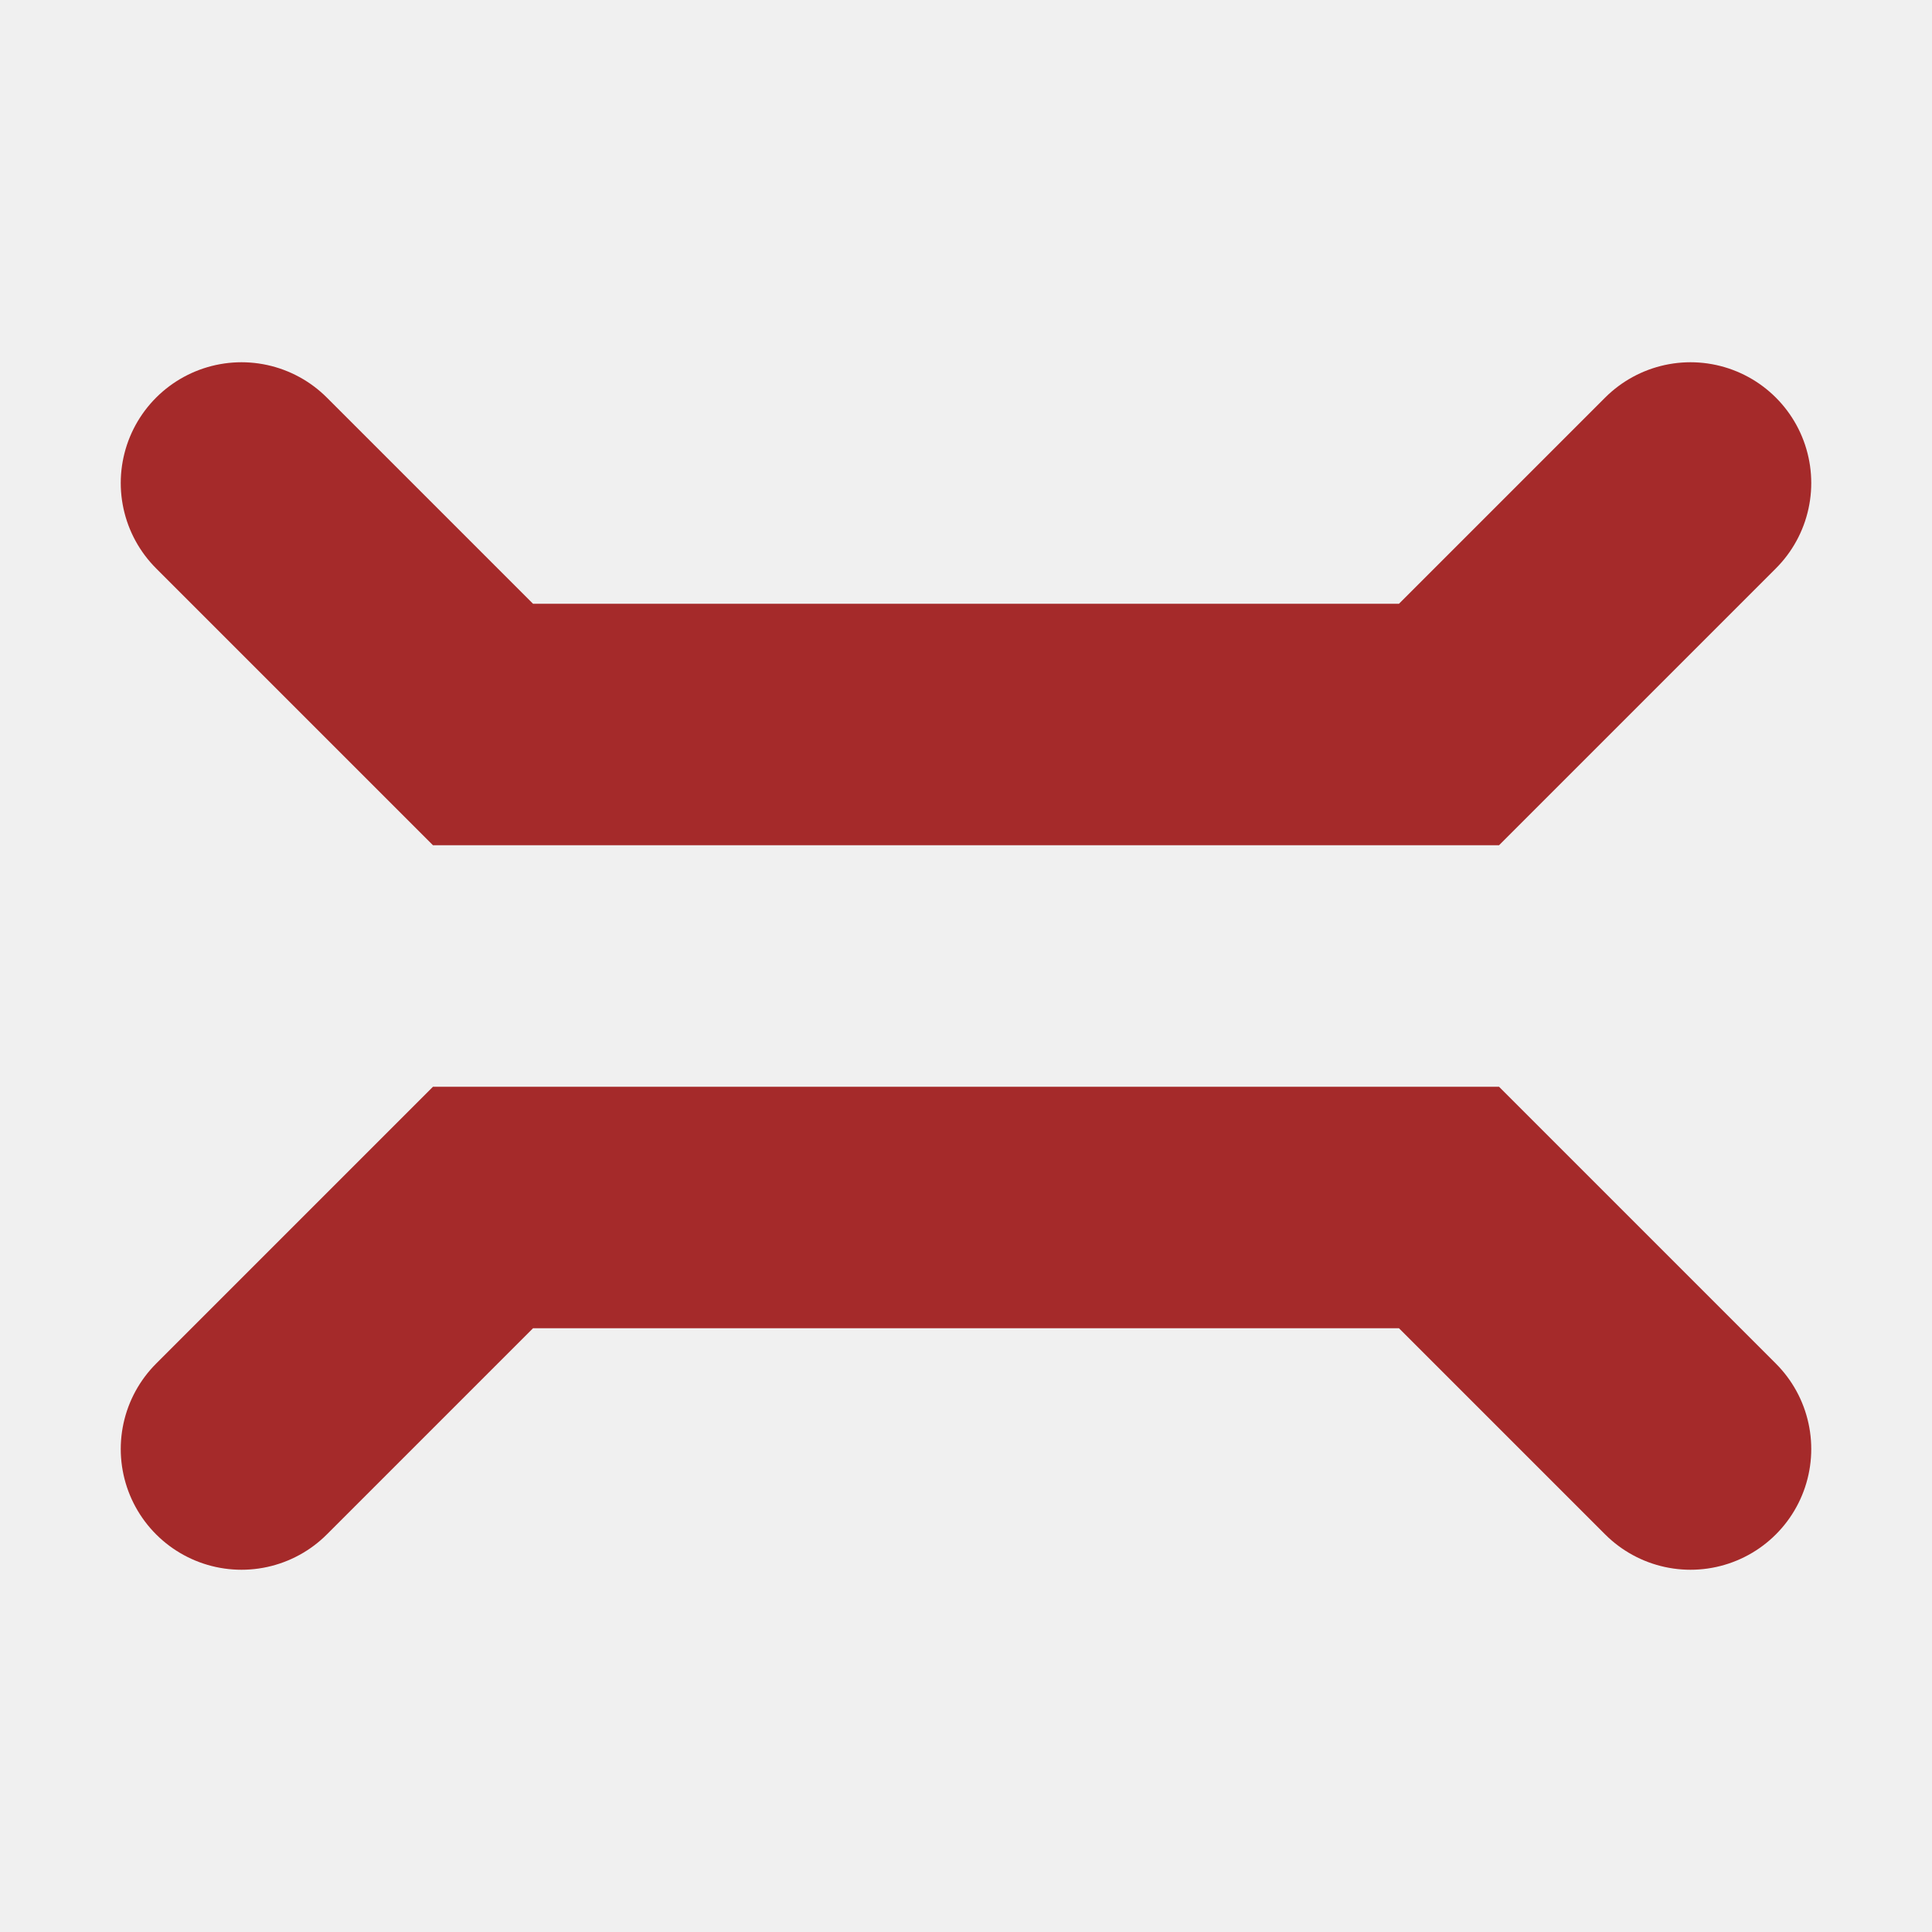
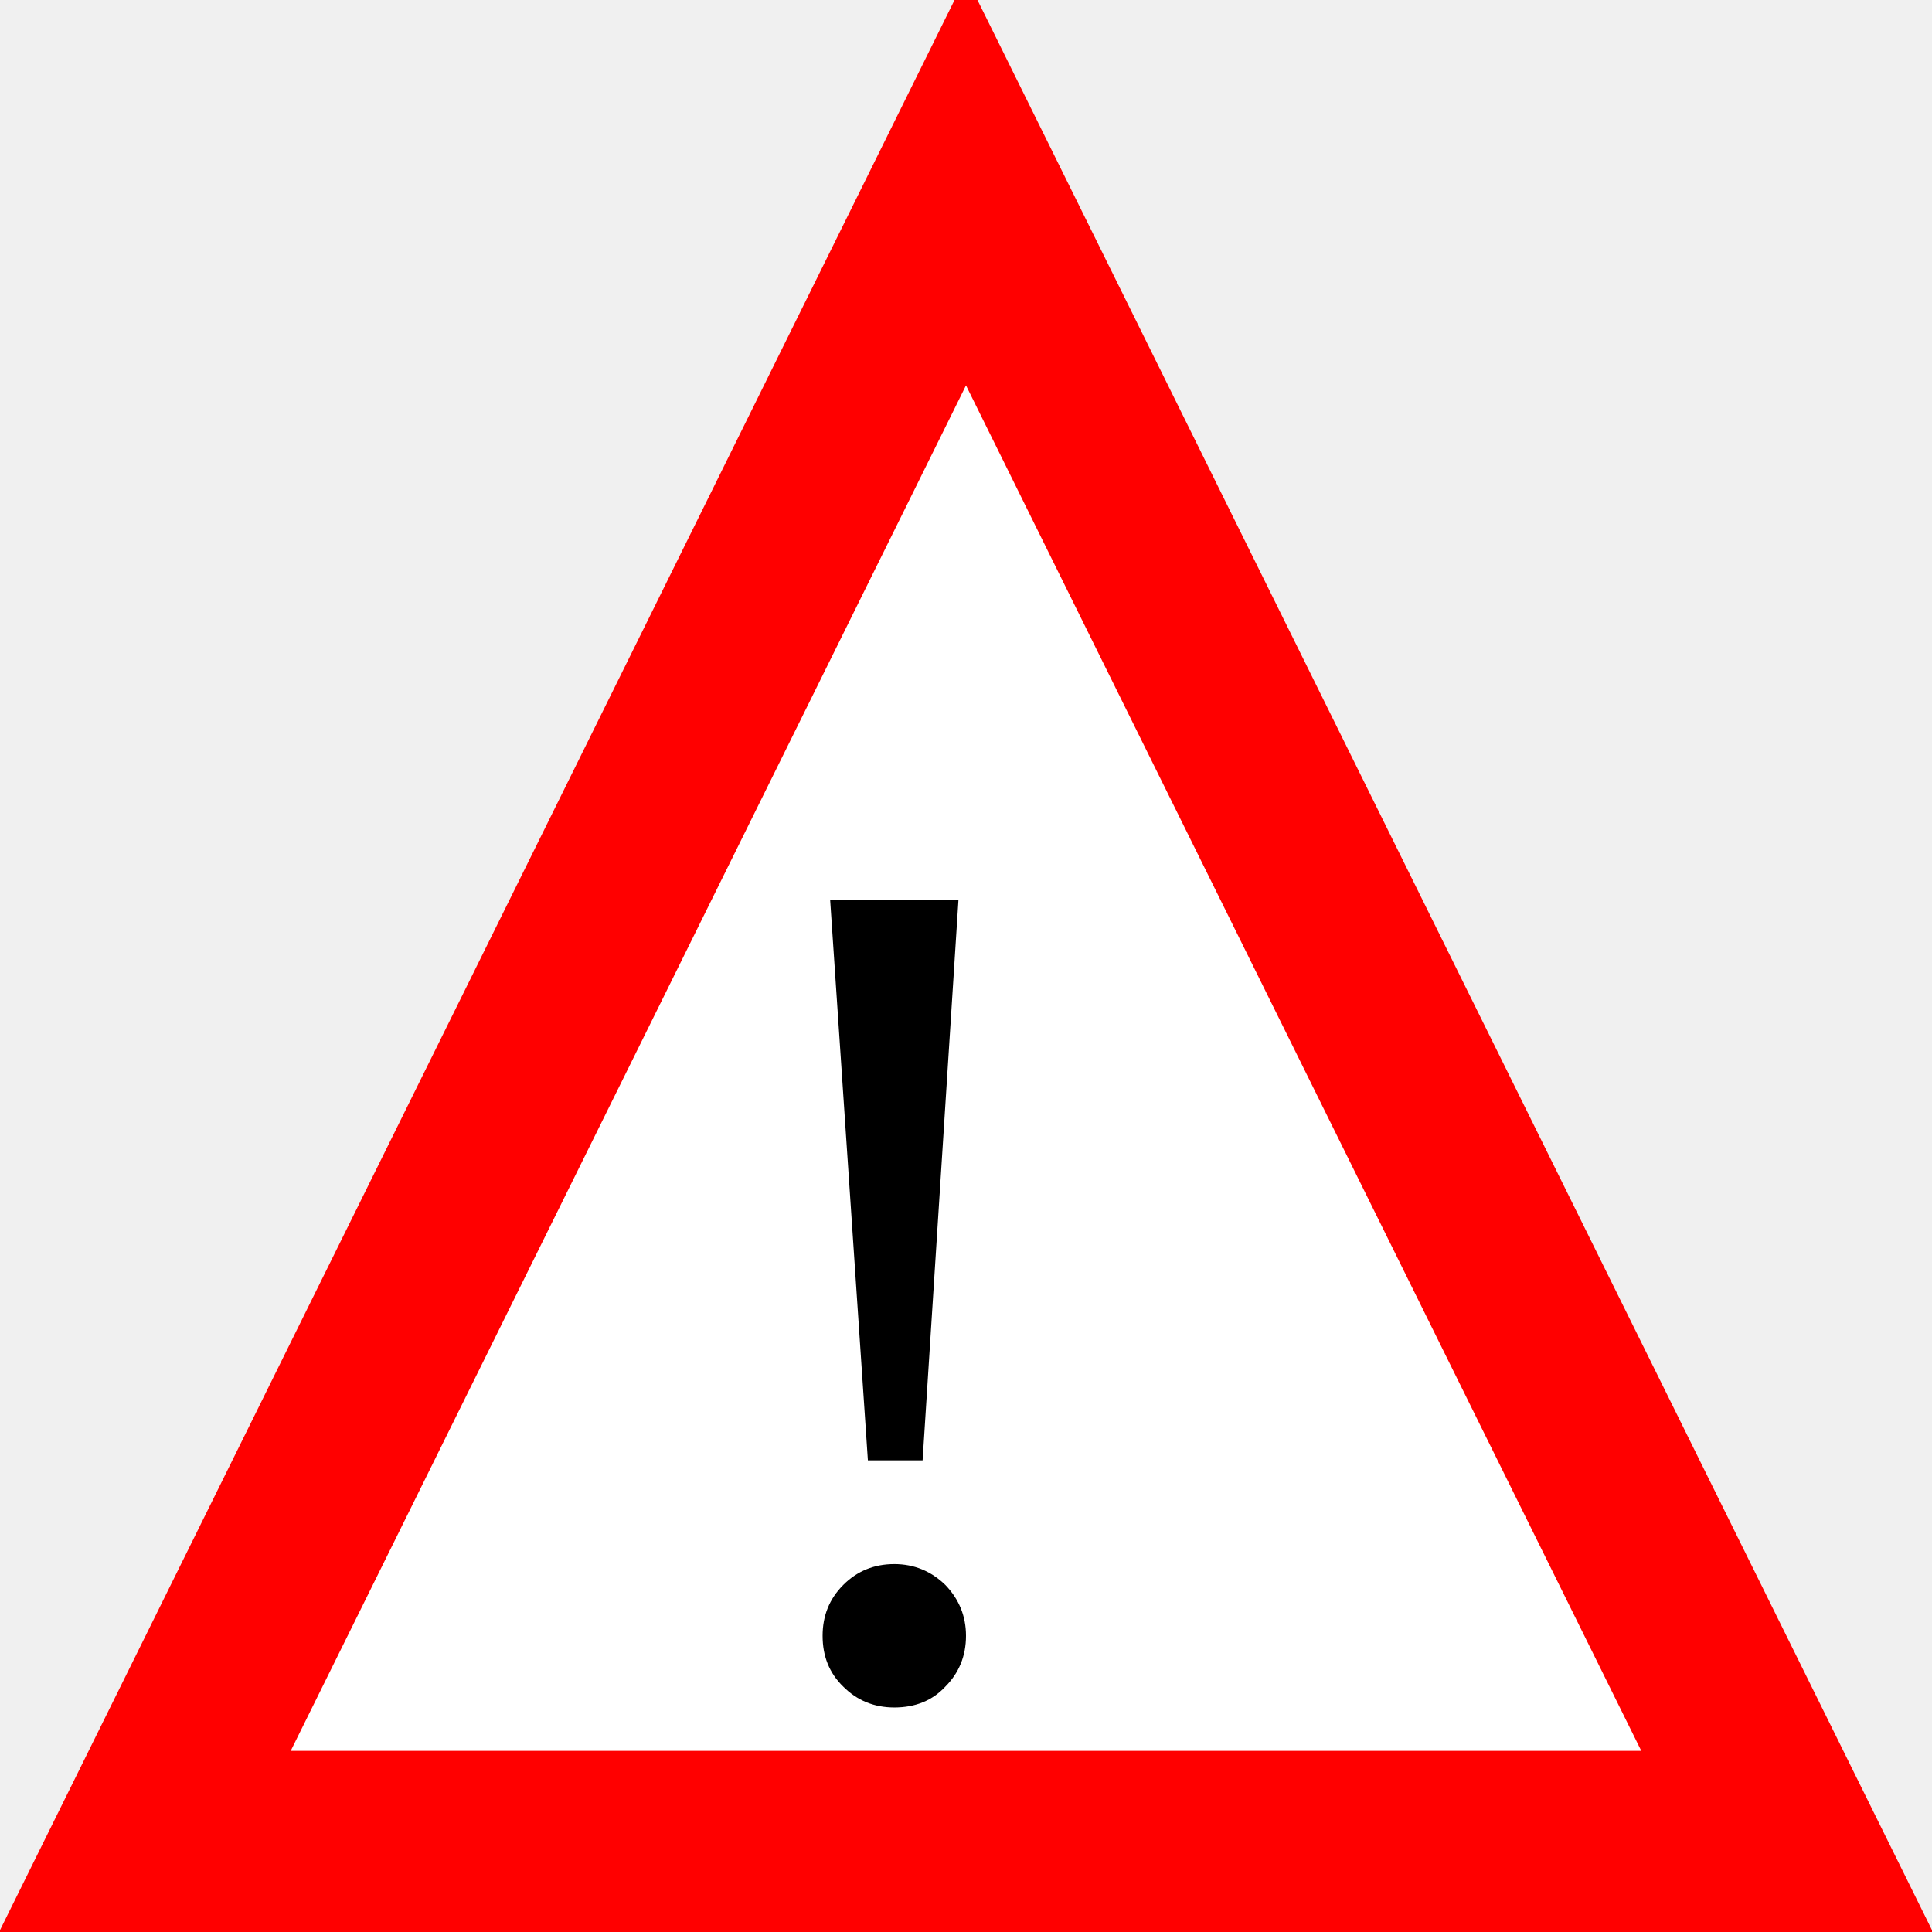
<svg xmlns="http://www.w3.org/2000/svg" viewBox="0 0 16 16" height="24" width="24">
-   <style>
- 		polyline {
- 			stroke-width: 2;
- 			stroke-linecap: round;
- 			stroke: brown;
- 			fill-opacity: 0;
- 		}
- 	</style>
-   <polyline points="2,4 4,6 12,6 14,4" />
-   <polyline points="2,12 4,10 12,10 14,12" />
+   <path d="M 1.2 15.25 L 8 1.5, 14.8 15.25 Z" stroke-width="1.5" stroke="red" fill="white" />
+   <text x="5.75" y="14" font-size="smaller">!</text>
</svg>
